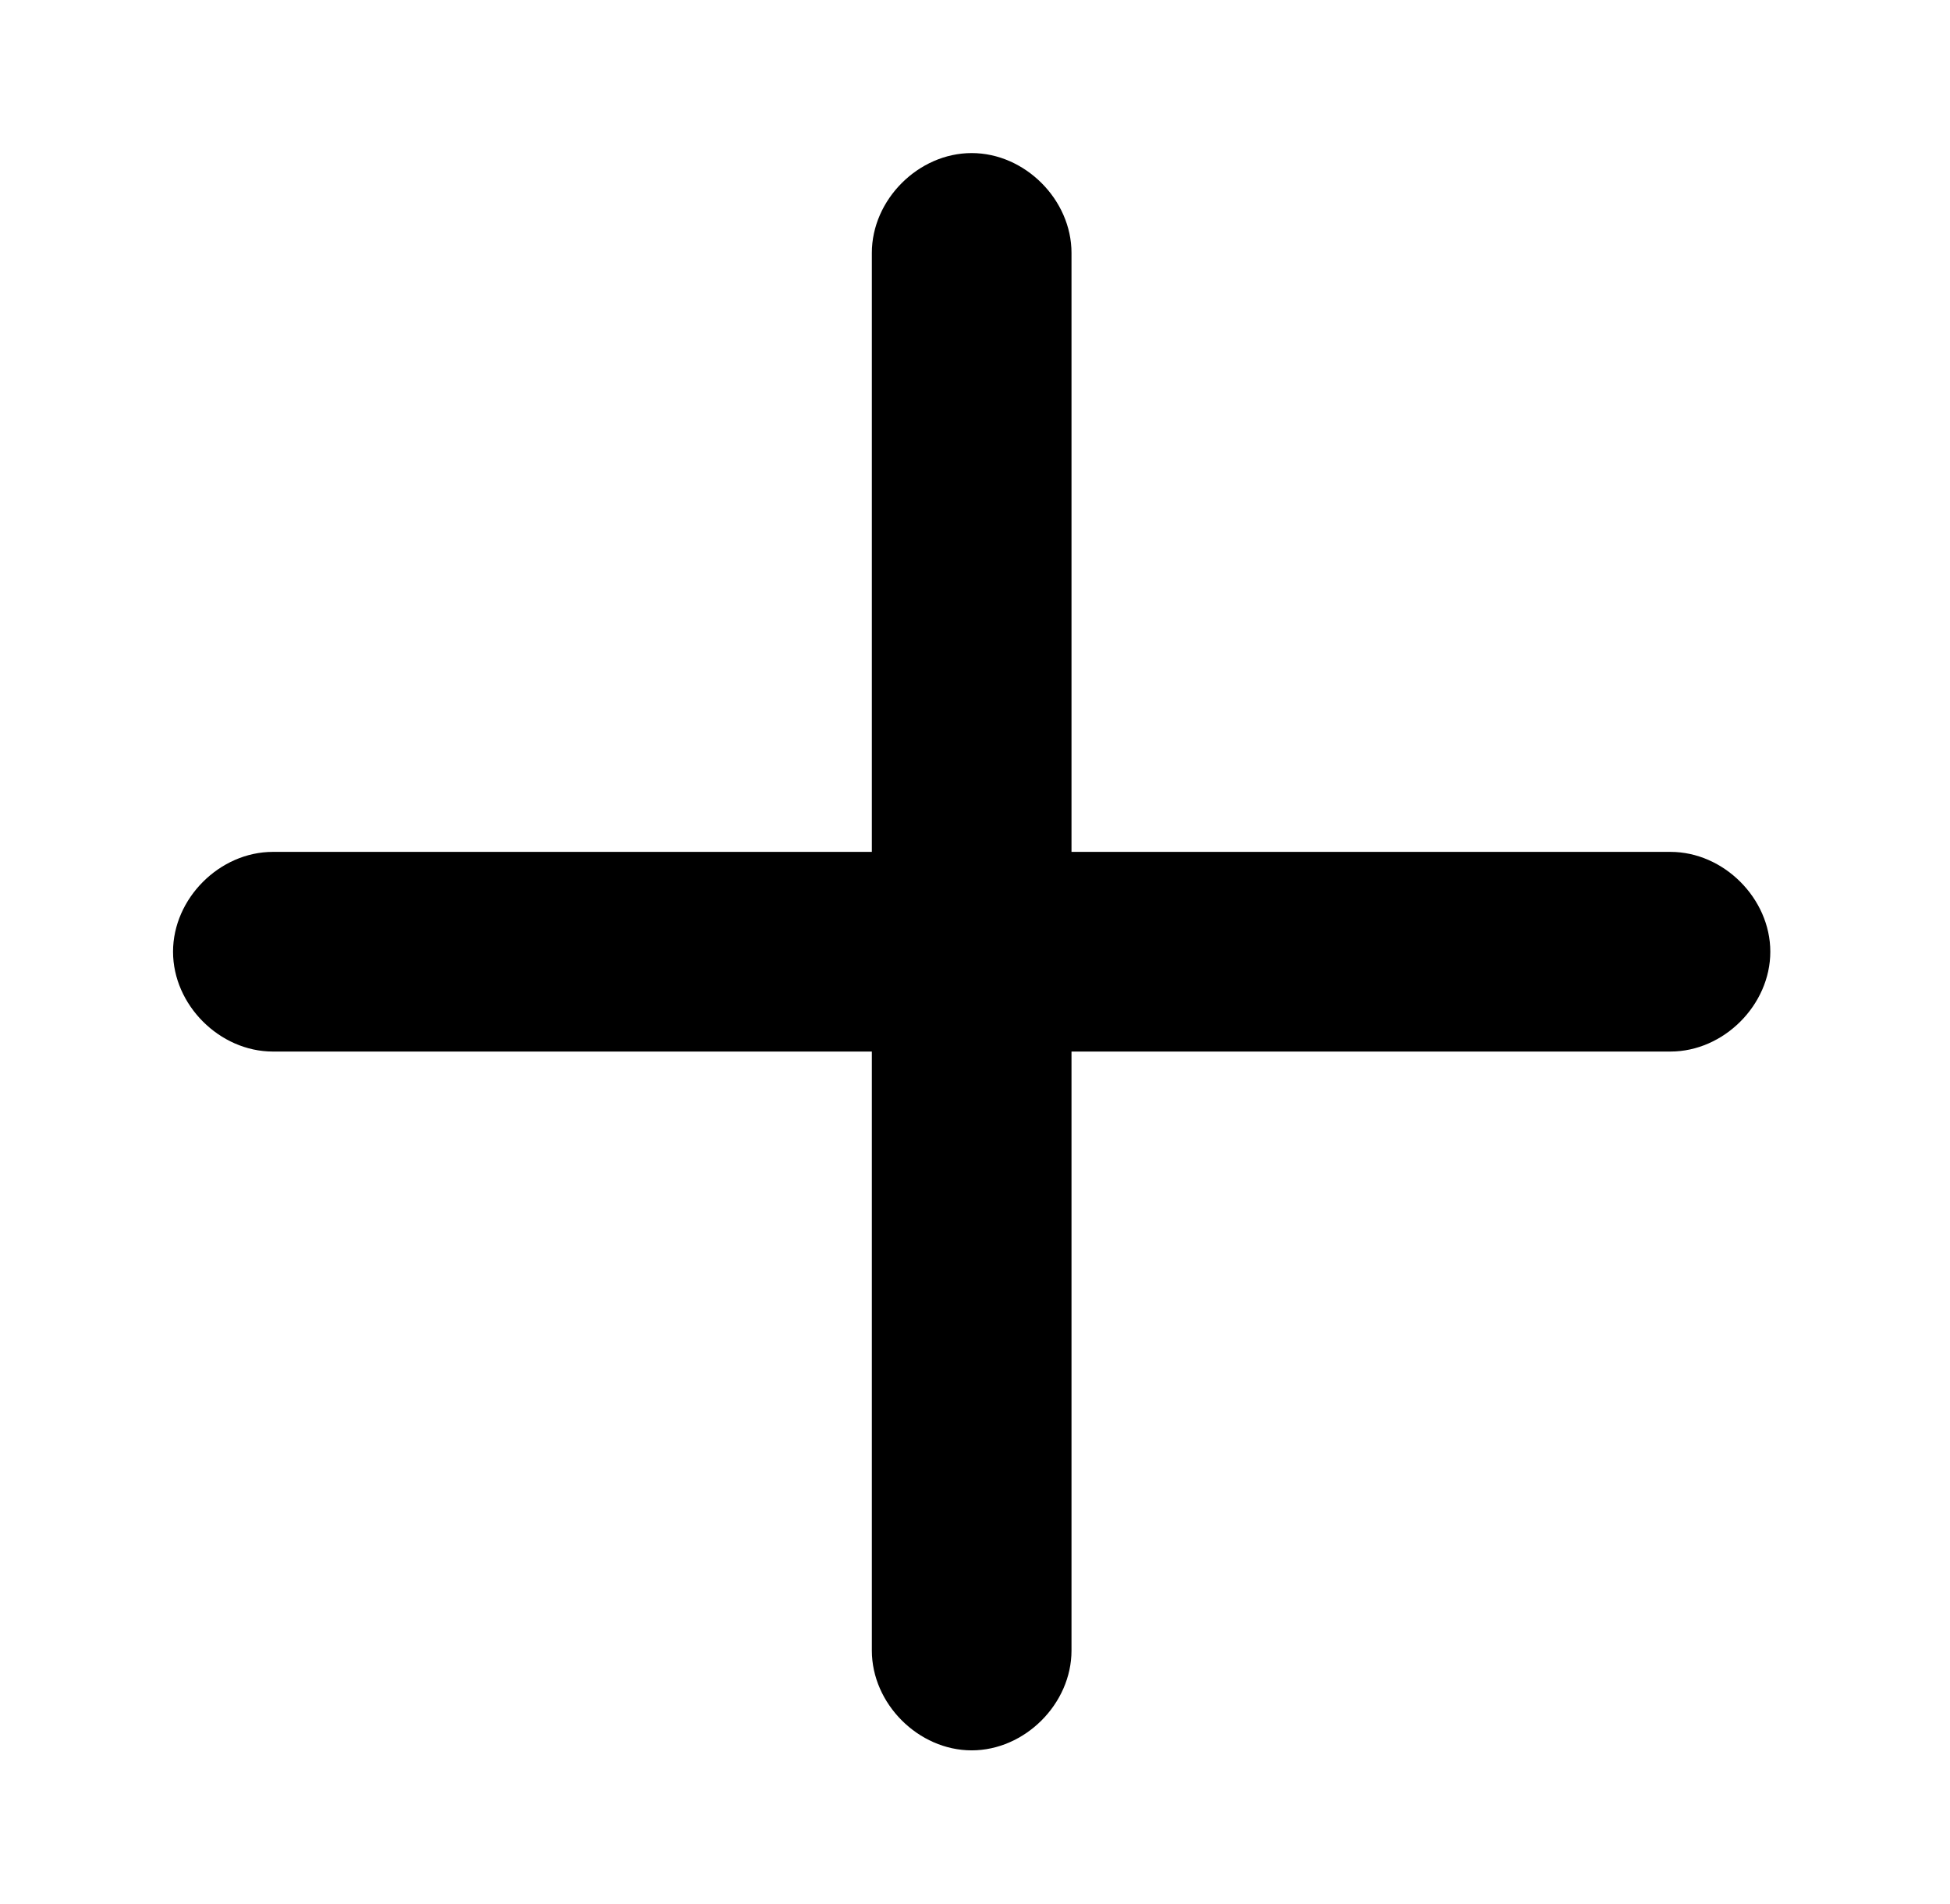
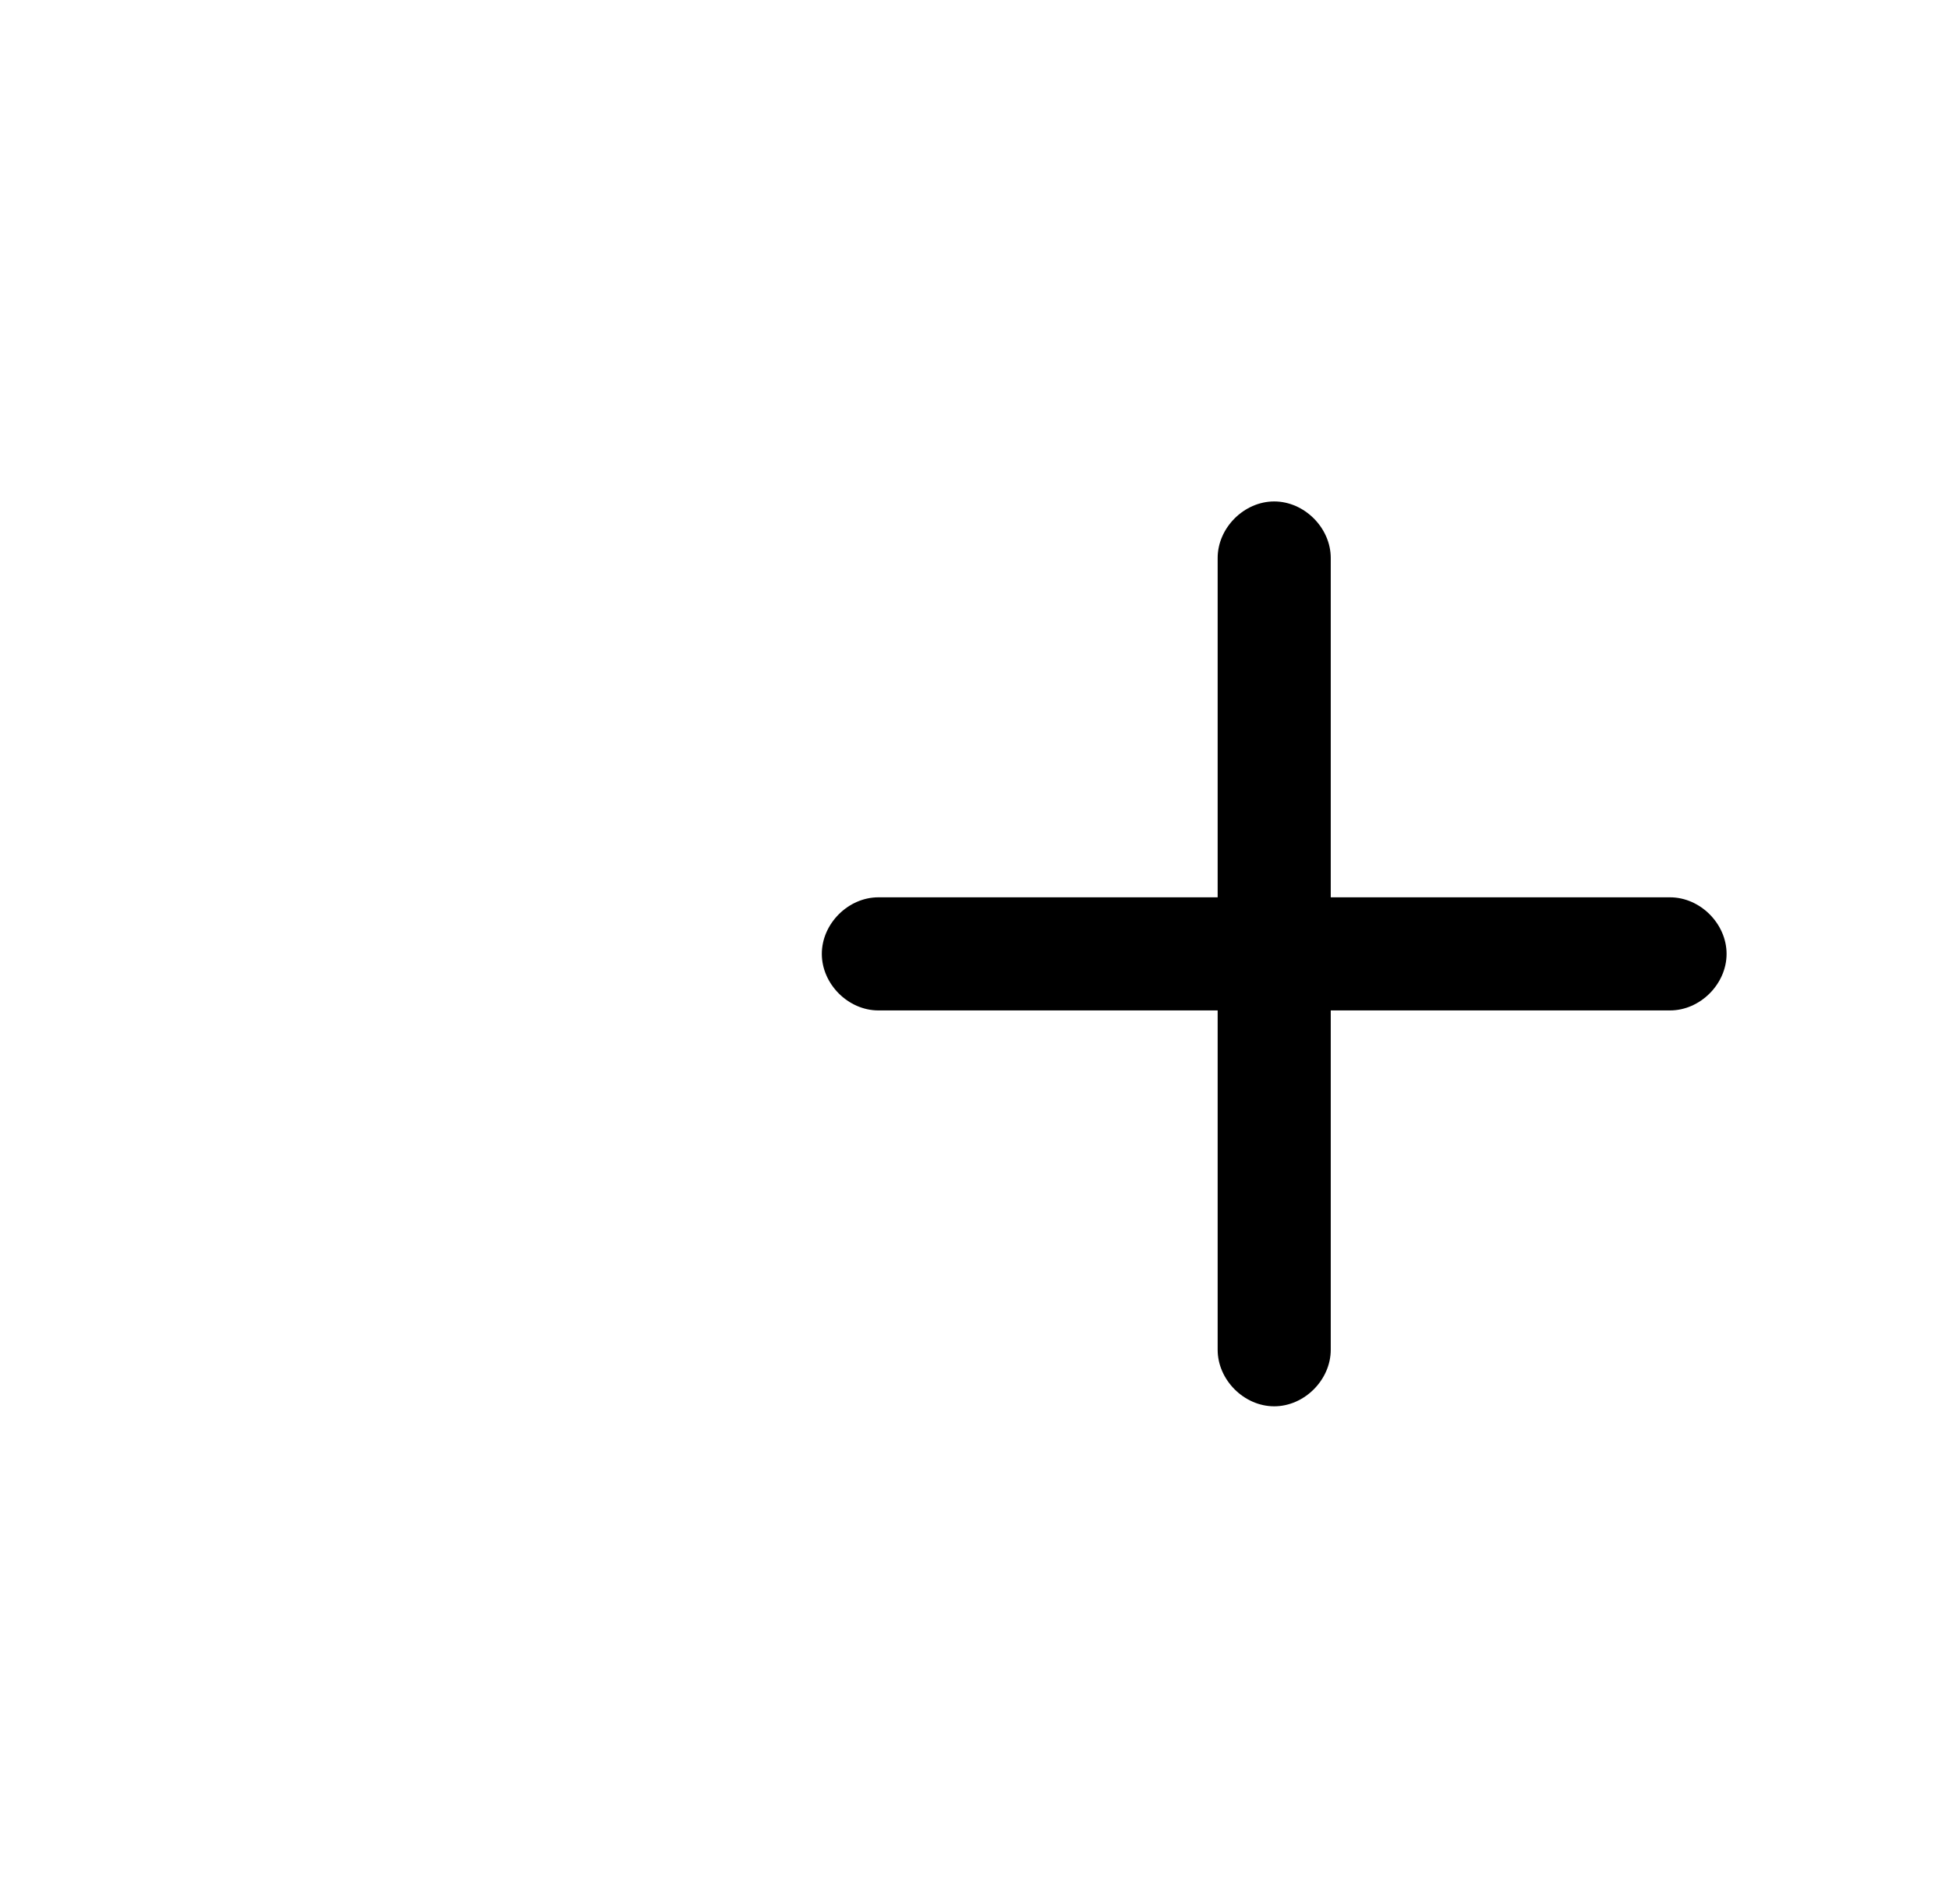
- <svg xmlns="http://www.w3.org/2000/svg" version="1.1" id="icon" x="0px" y="0px" viewBox="0 0 29.3 28.6" style="enable-background:new 0 0 29.3 28.6;" xml:space="preserve">
-   <path d="M16.1,3.8c0-0.8-0.7-1.5-1.5-1.5S13.1,3,13.1,3.8v9h-9c-0.8,0-1.5,0.7-1.5,1.5s0.7,1.5,1.5,1.5h9v9c0,0.8,0.7,1.5,1.5,1.5  s1.5-0.7,1.5-1.5v-9h9c0.8,0,1.5-0.7,1.5-1.5s-0.7-1.5-1.5-1.5h-9V3.8z" fill="currentColor" />
+ <svg xmlns="http://www.w3.org/2000/svg" version="1.1" id="icon" x="0px" y="0px" viewBox="0 0 51.7 50.5" style="enable-background:new 0 0 51.7 50.5;" xml:space="preserve">
+   <path d="M35.3,14.8c0-0.8-0.7-1.5-1.5-1.5s-1.5,0.7-1.5,1.5v9h-9c-0.8,0-1.5,0.7-1.5,1.5s0.7,1.5,1.5,1.5h9v9c0,0.8,0.7,1.5,1.5,1.5  s1.5-0.7,1.5-1.5v-9h9c0.8,0,1.5-0.7,1.5-1.5s-0.7-1.5-1.5-1.5h-9V14.8z" fill="currentColor" />
</svg>
